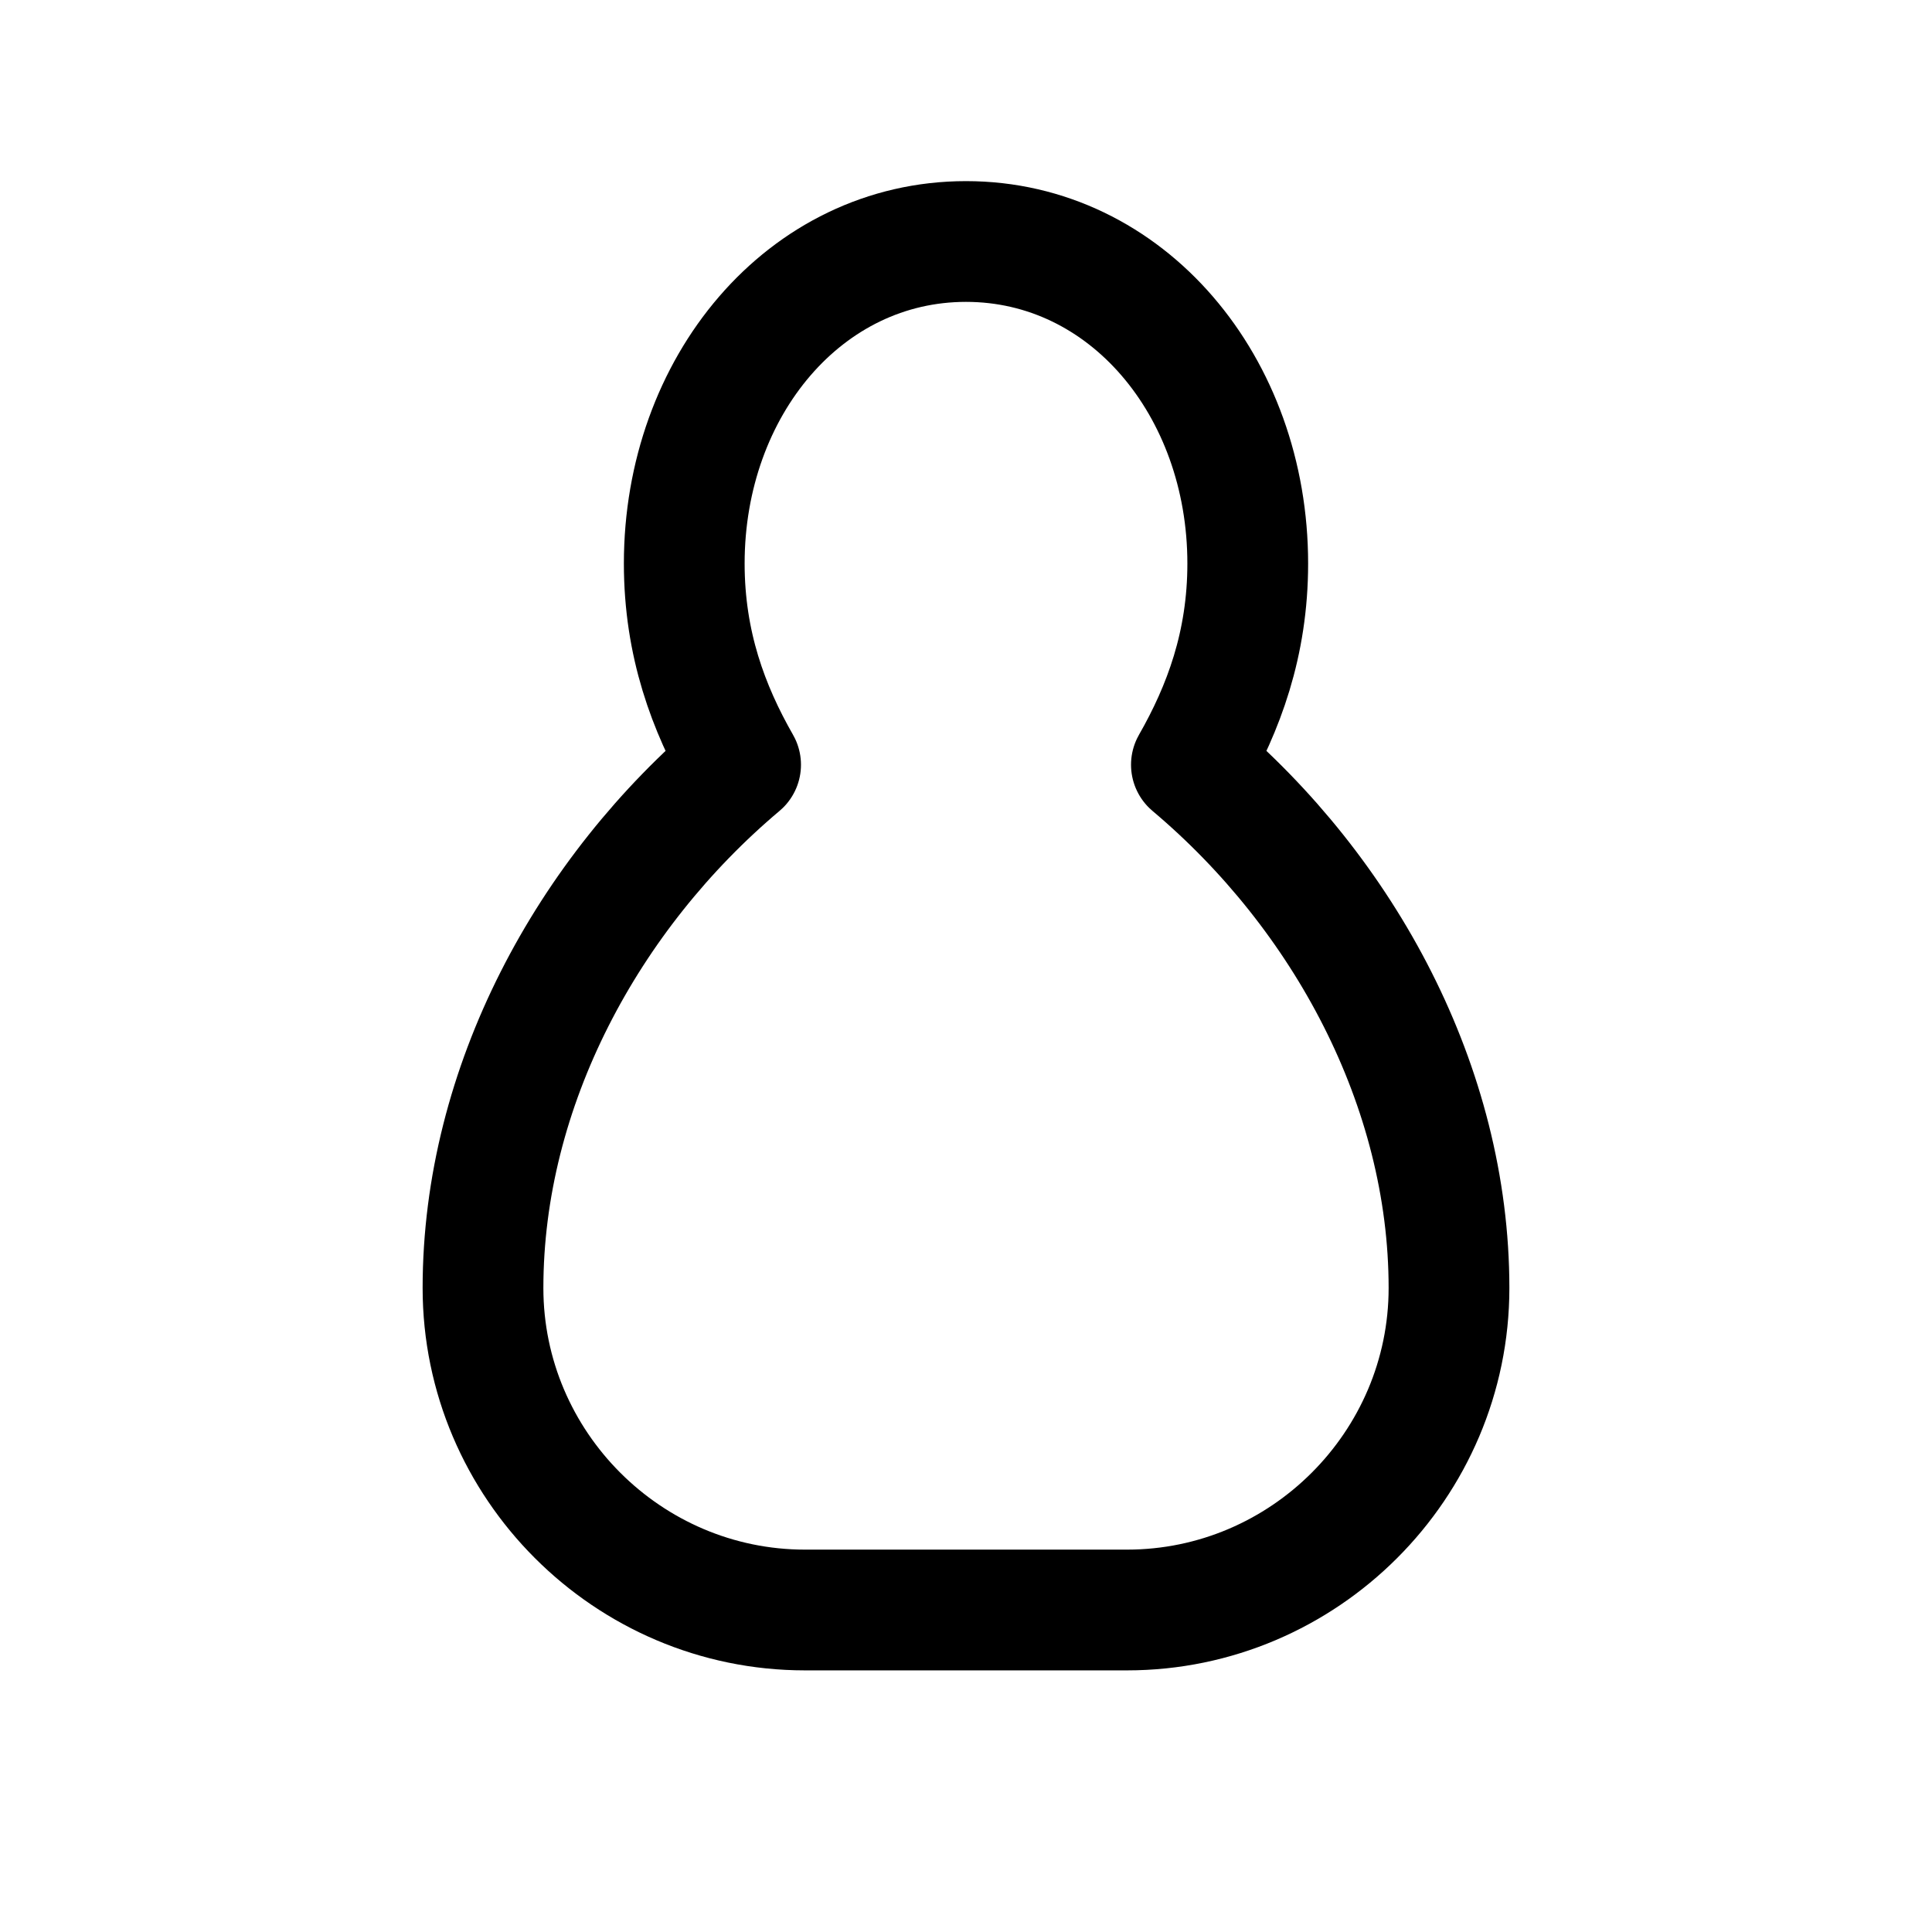
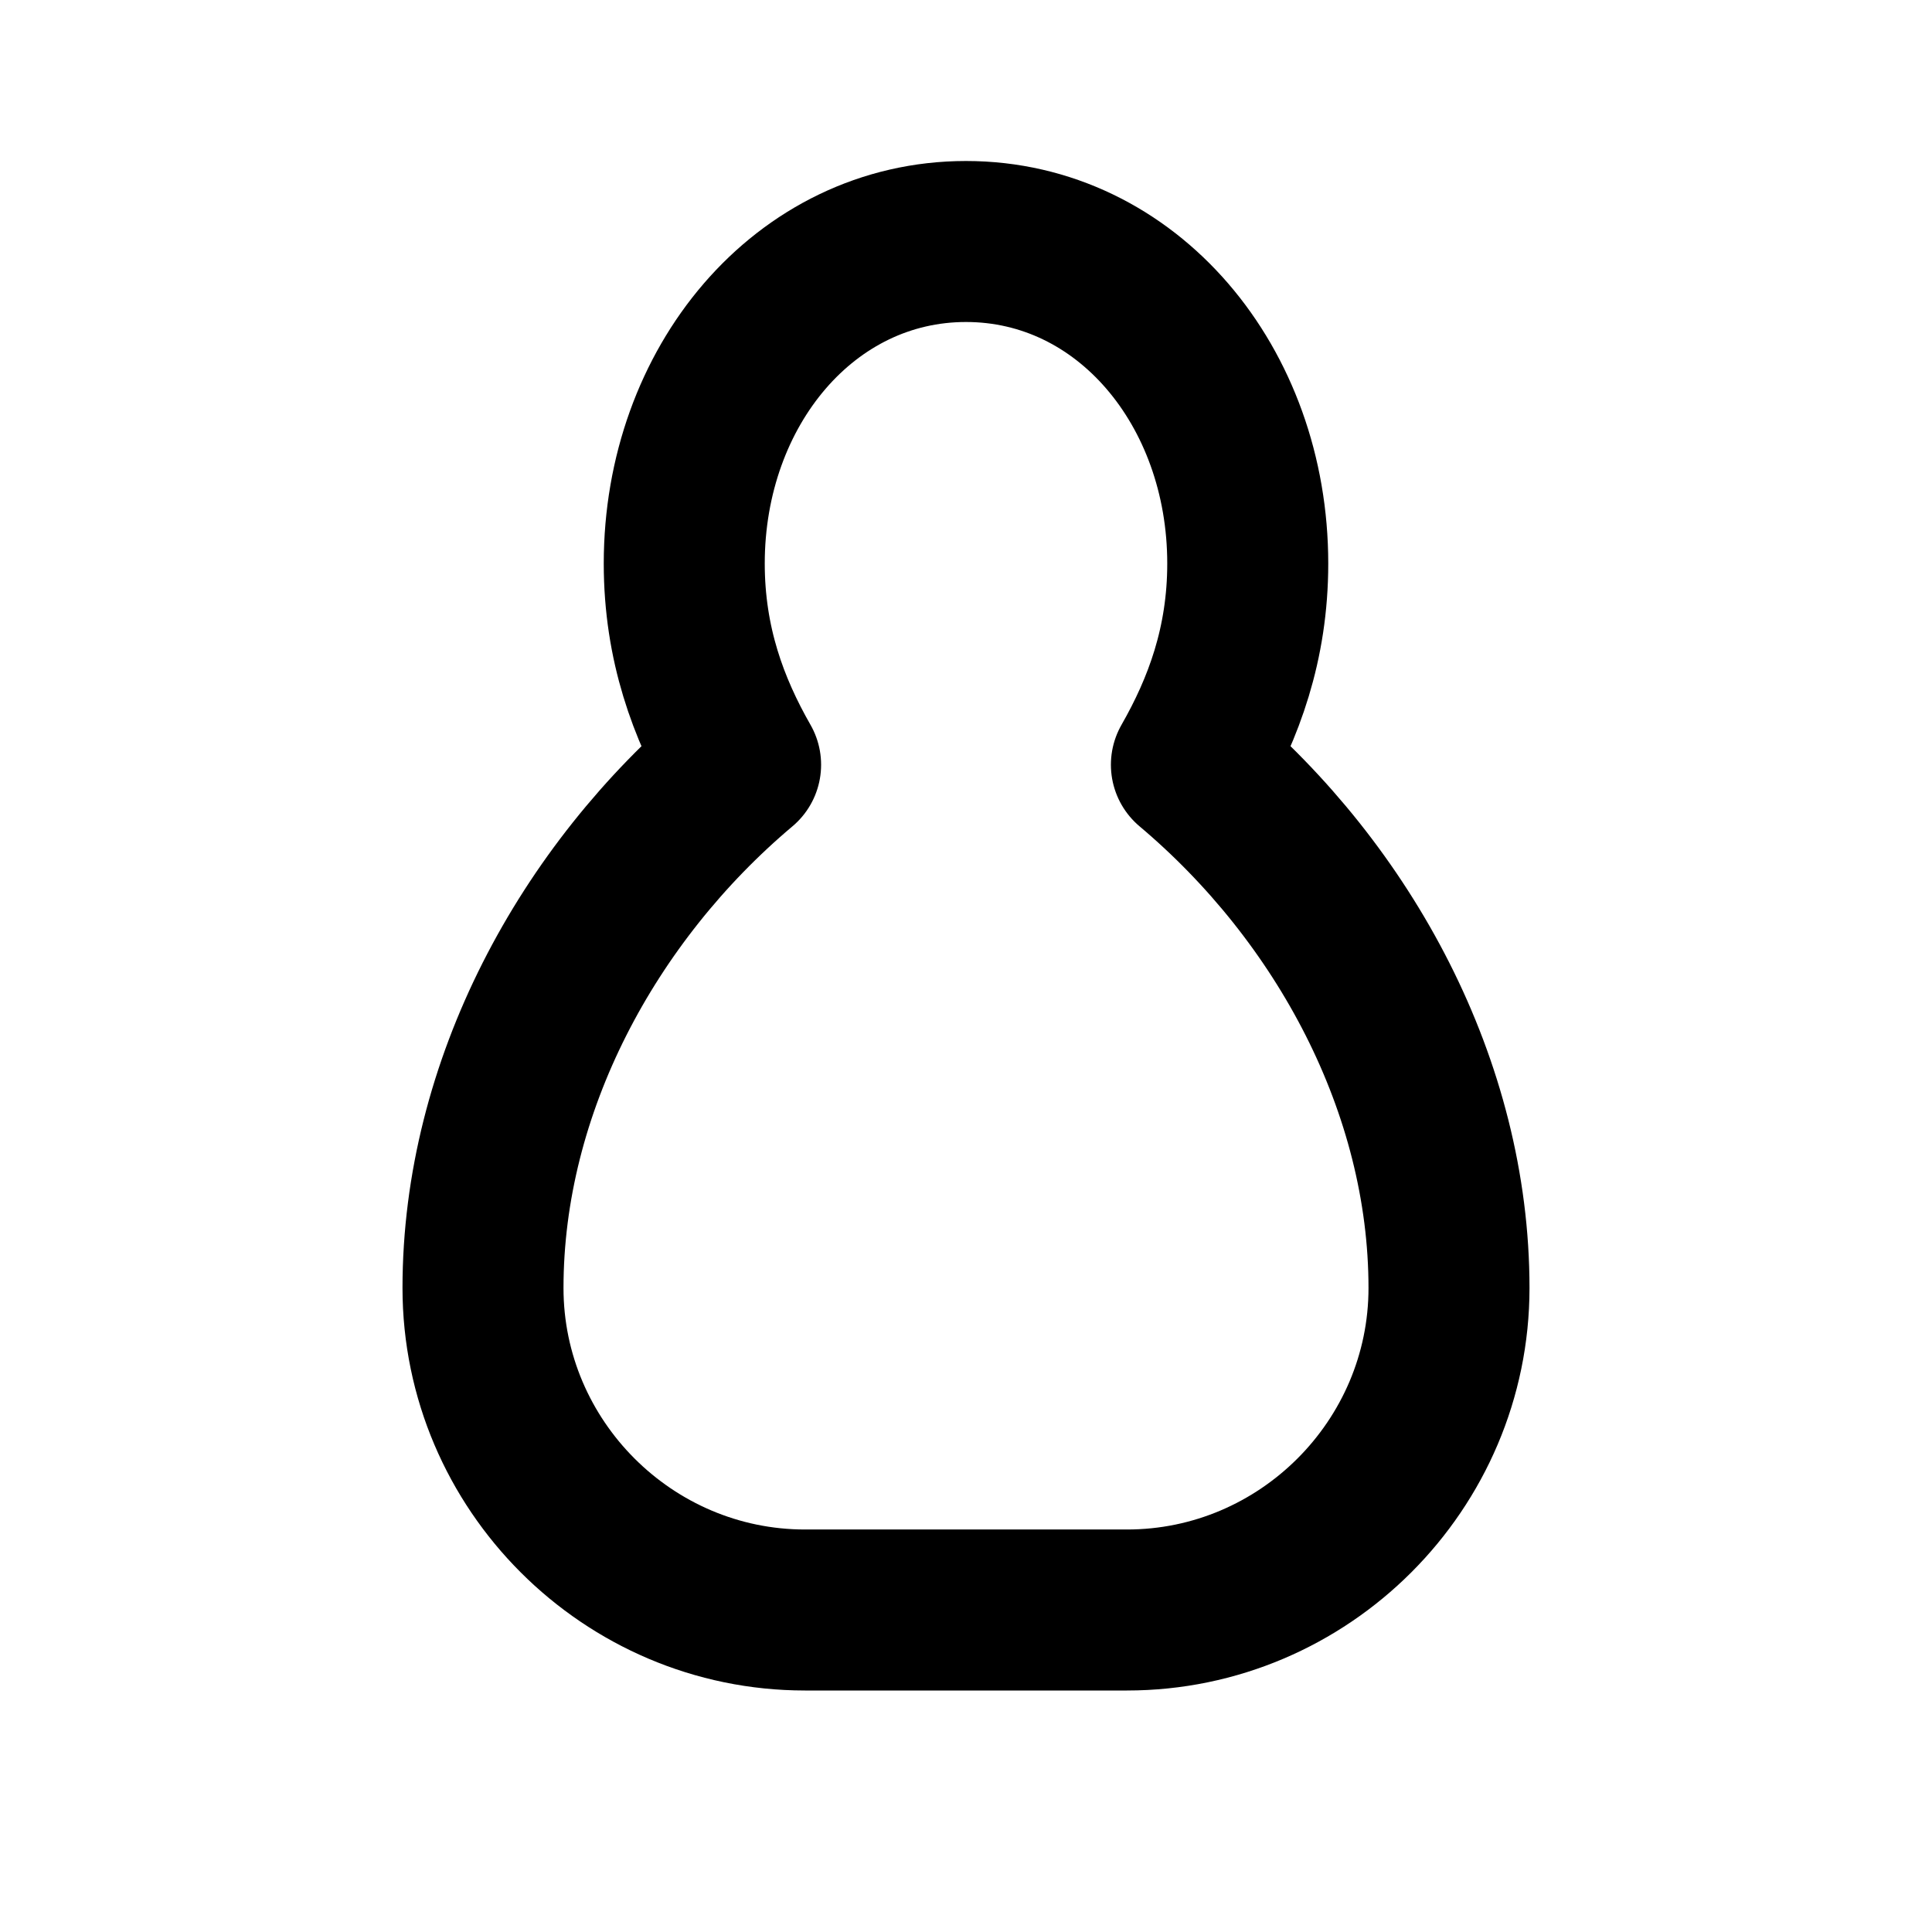
- <svg xmlns="http://www.w3.org/2000/svg" viewBox="0 0 24 24" fill="none" stroke="black" stroke-width="1.5" stroke-linecap="round" stroke-linejoin="round">
+ <svg xmlns="http://www.w3.org/2000/svg" viewBox="0 0 24 24" fill="none" stroke="currentColor" stroke-width="2" stroke-linecap="round" stroke-linejoin="round">
  <path d="M12 3c-2 0-3.5 1.8-3.5 4 0 1 .3 1.8.7 2.5-1.9 1.6-3.2 4-3.2 6.5 0 2.2 1.8 4 4 4h4c2.2 0 4-1.8 4-4 0-2.5-1.3-4.9-3.2-6.5.4-.7.7-1.5.7-2.5 0-2.2-1.5-4-3.5-4z" />
</svg>
